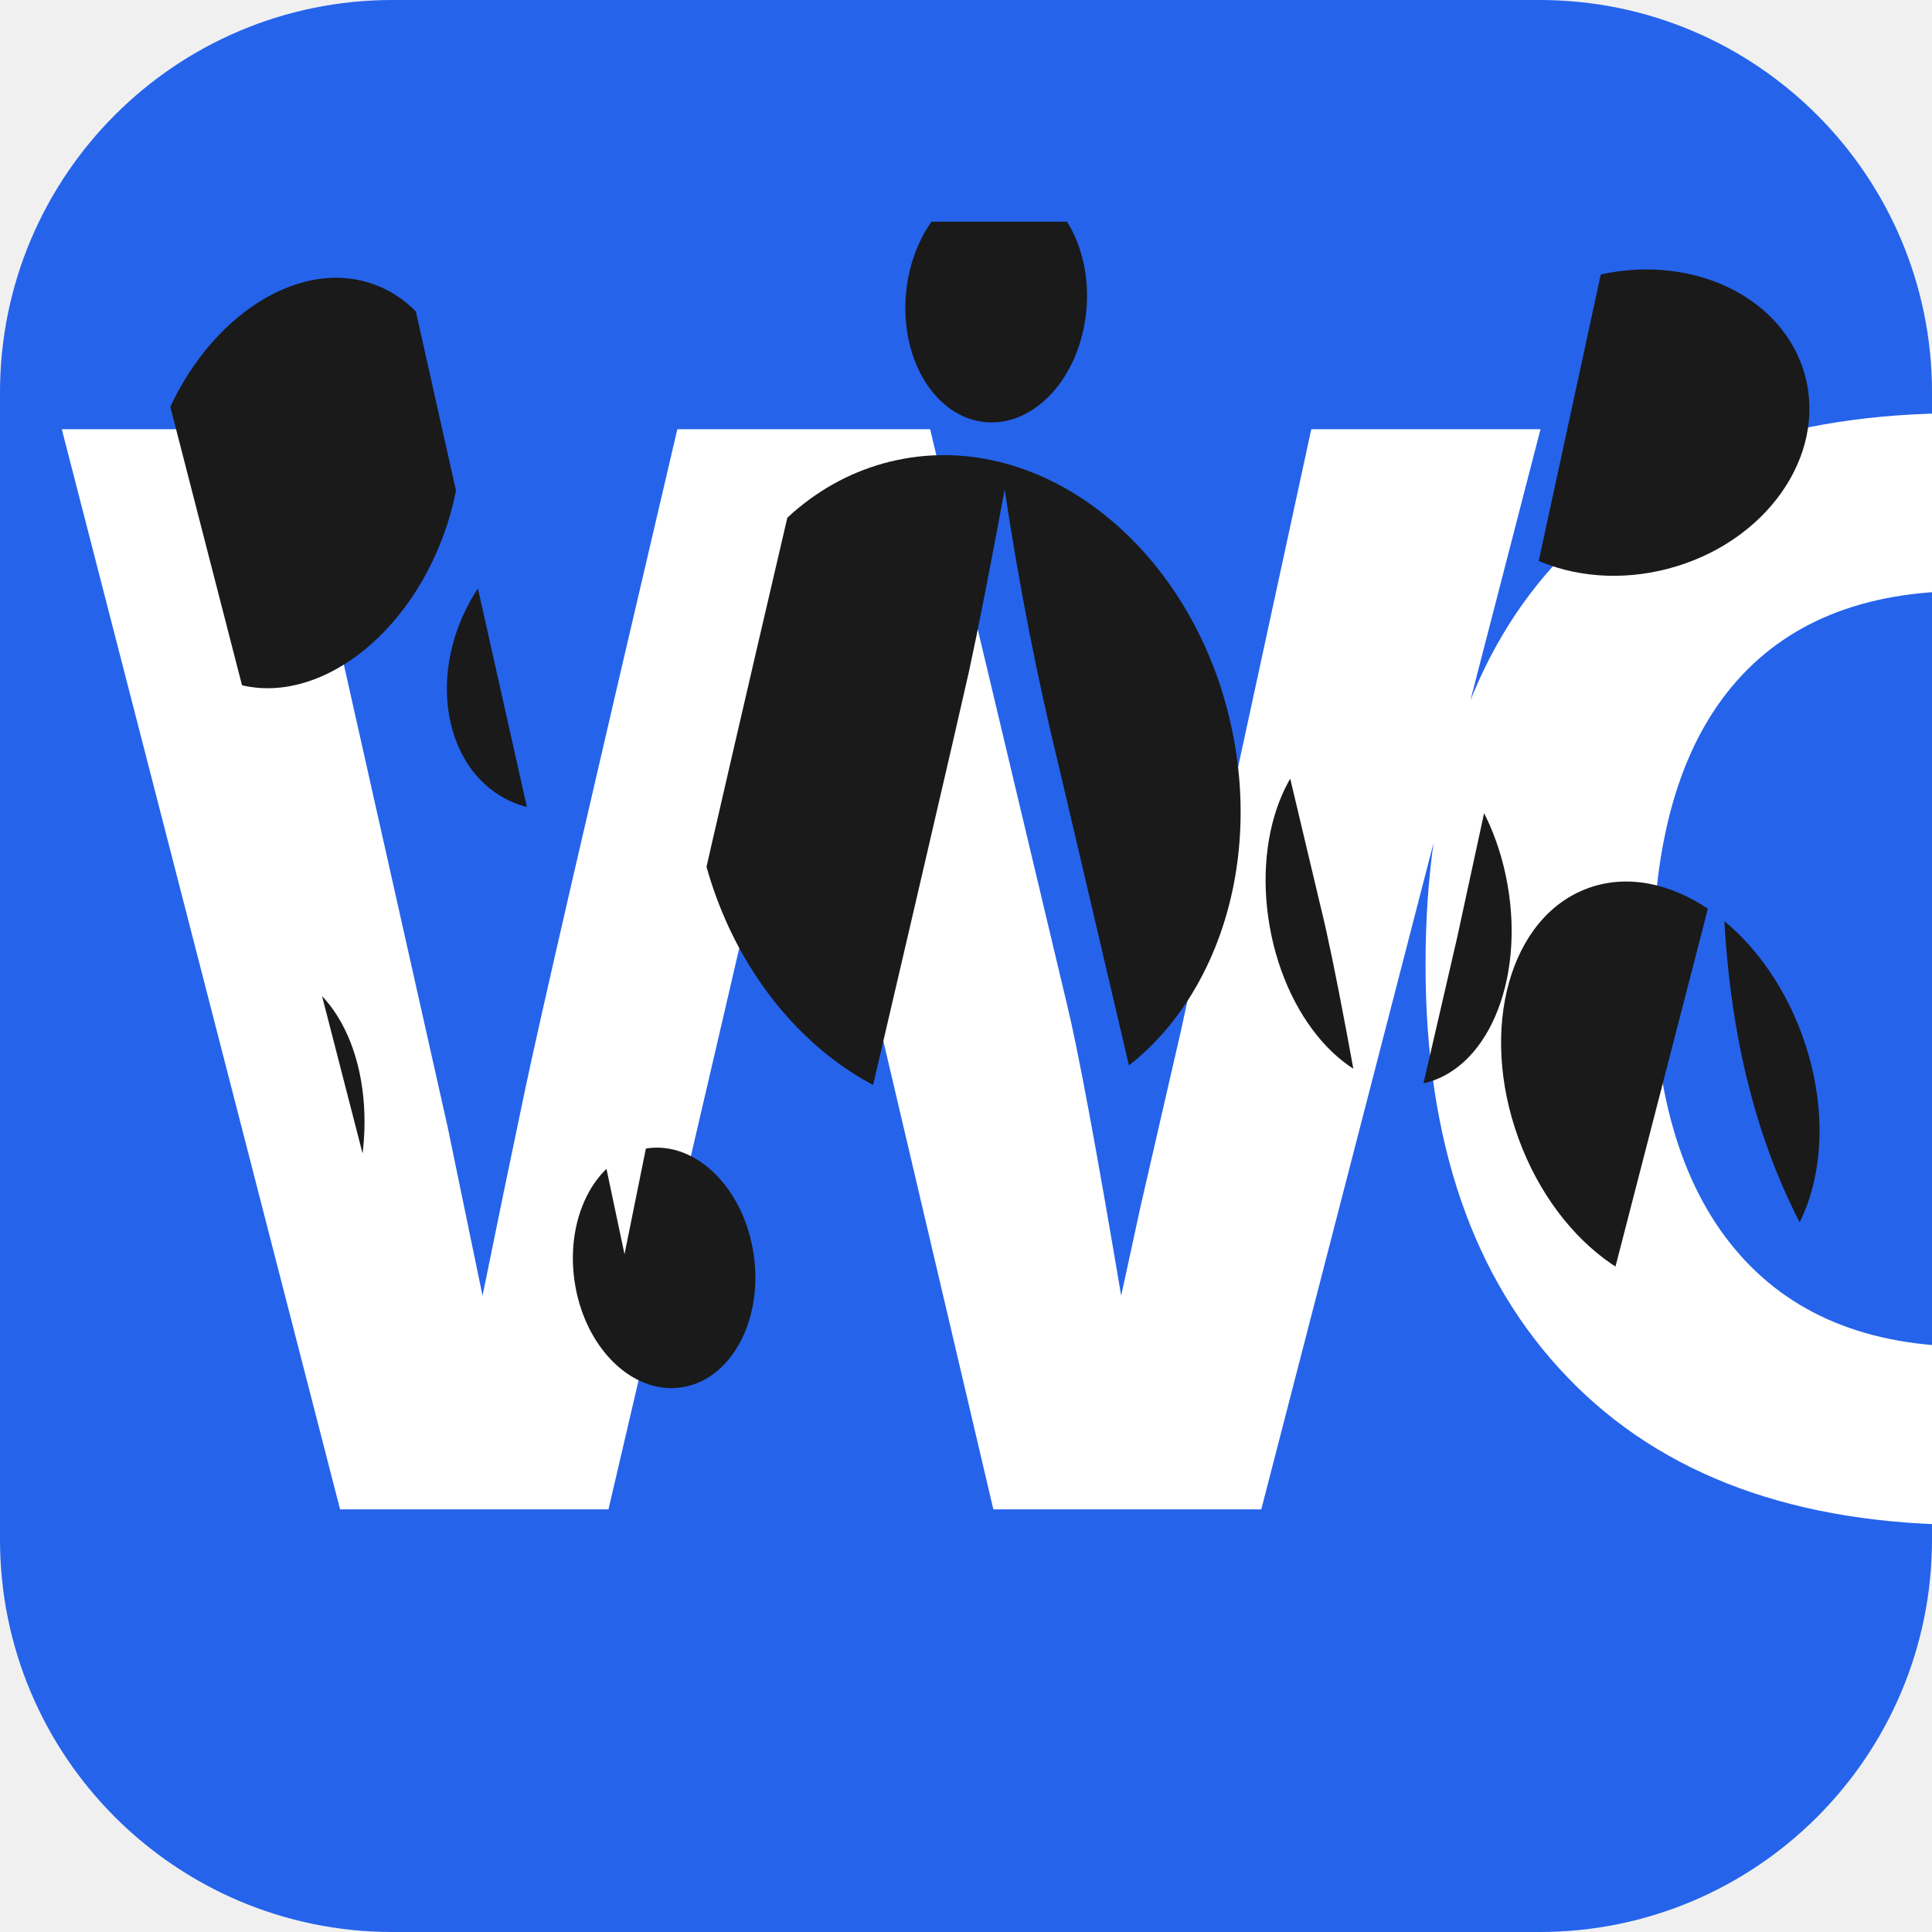
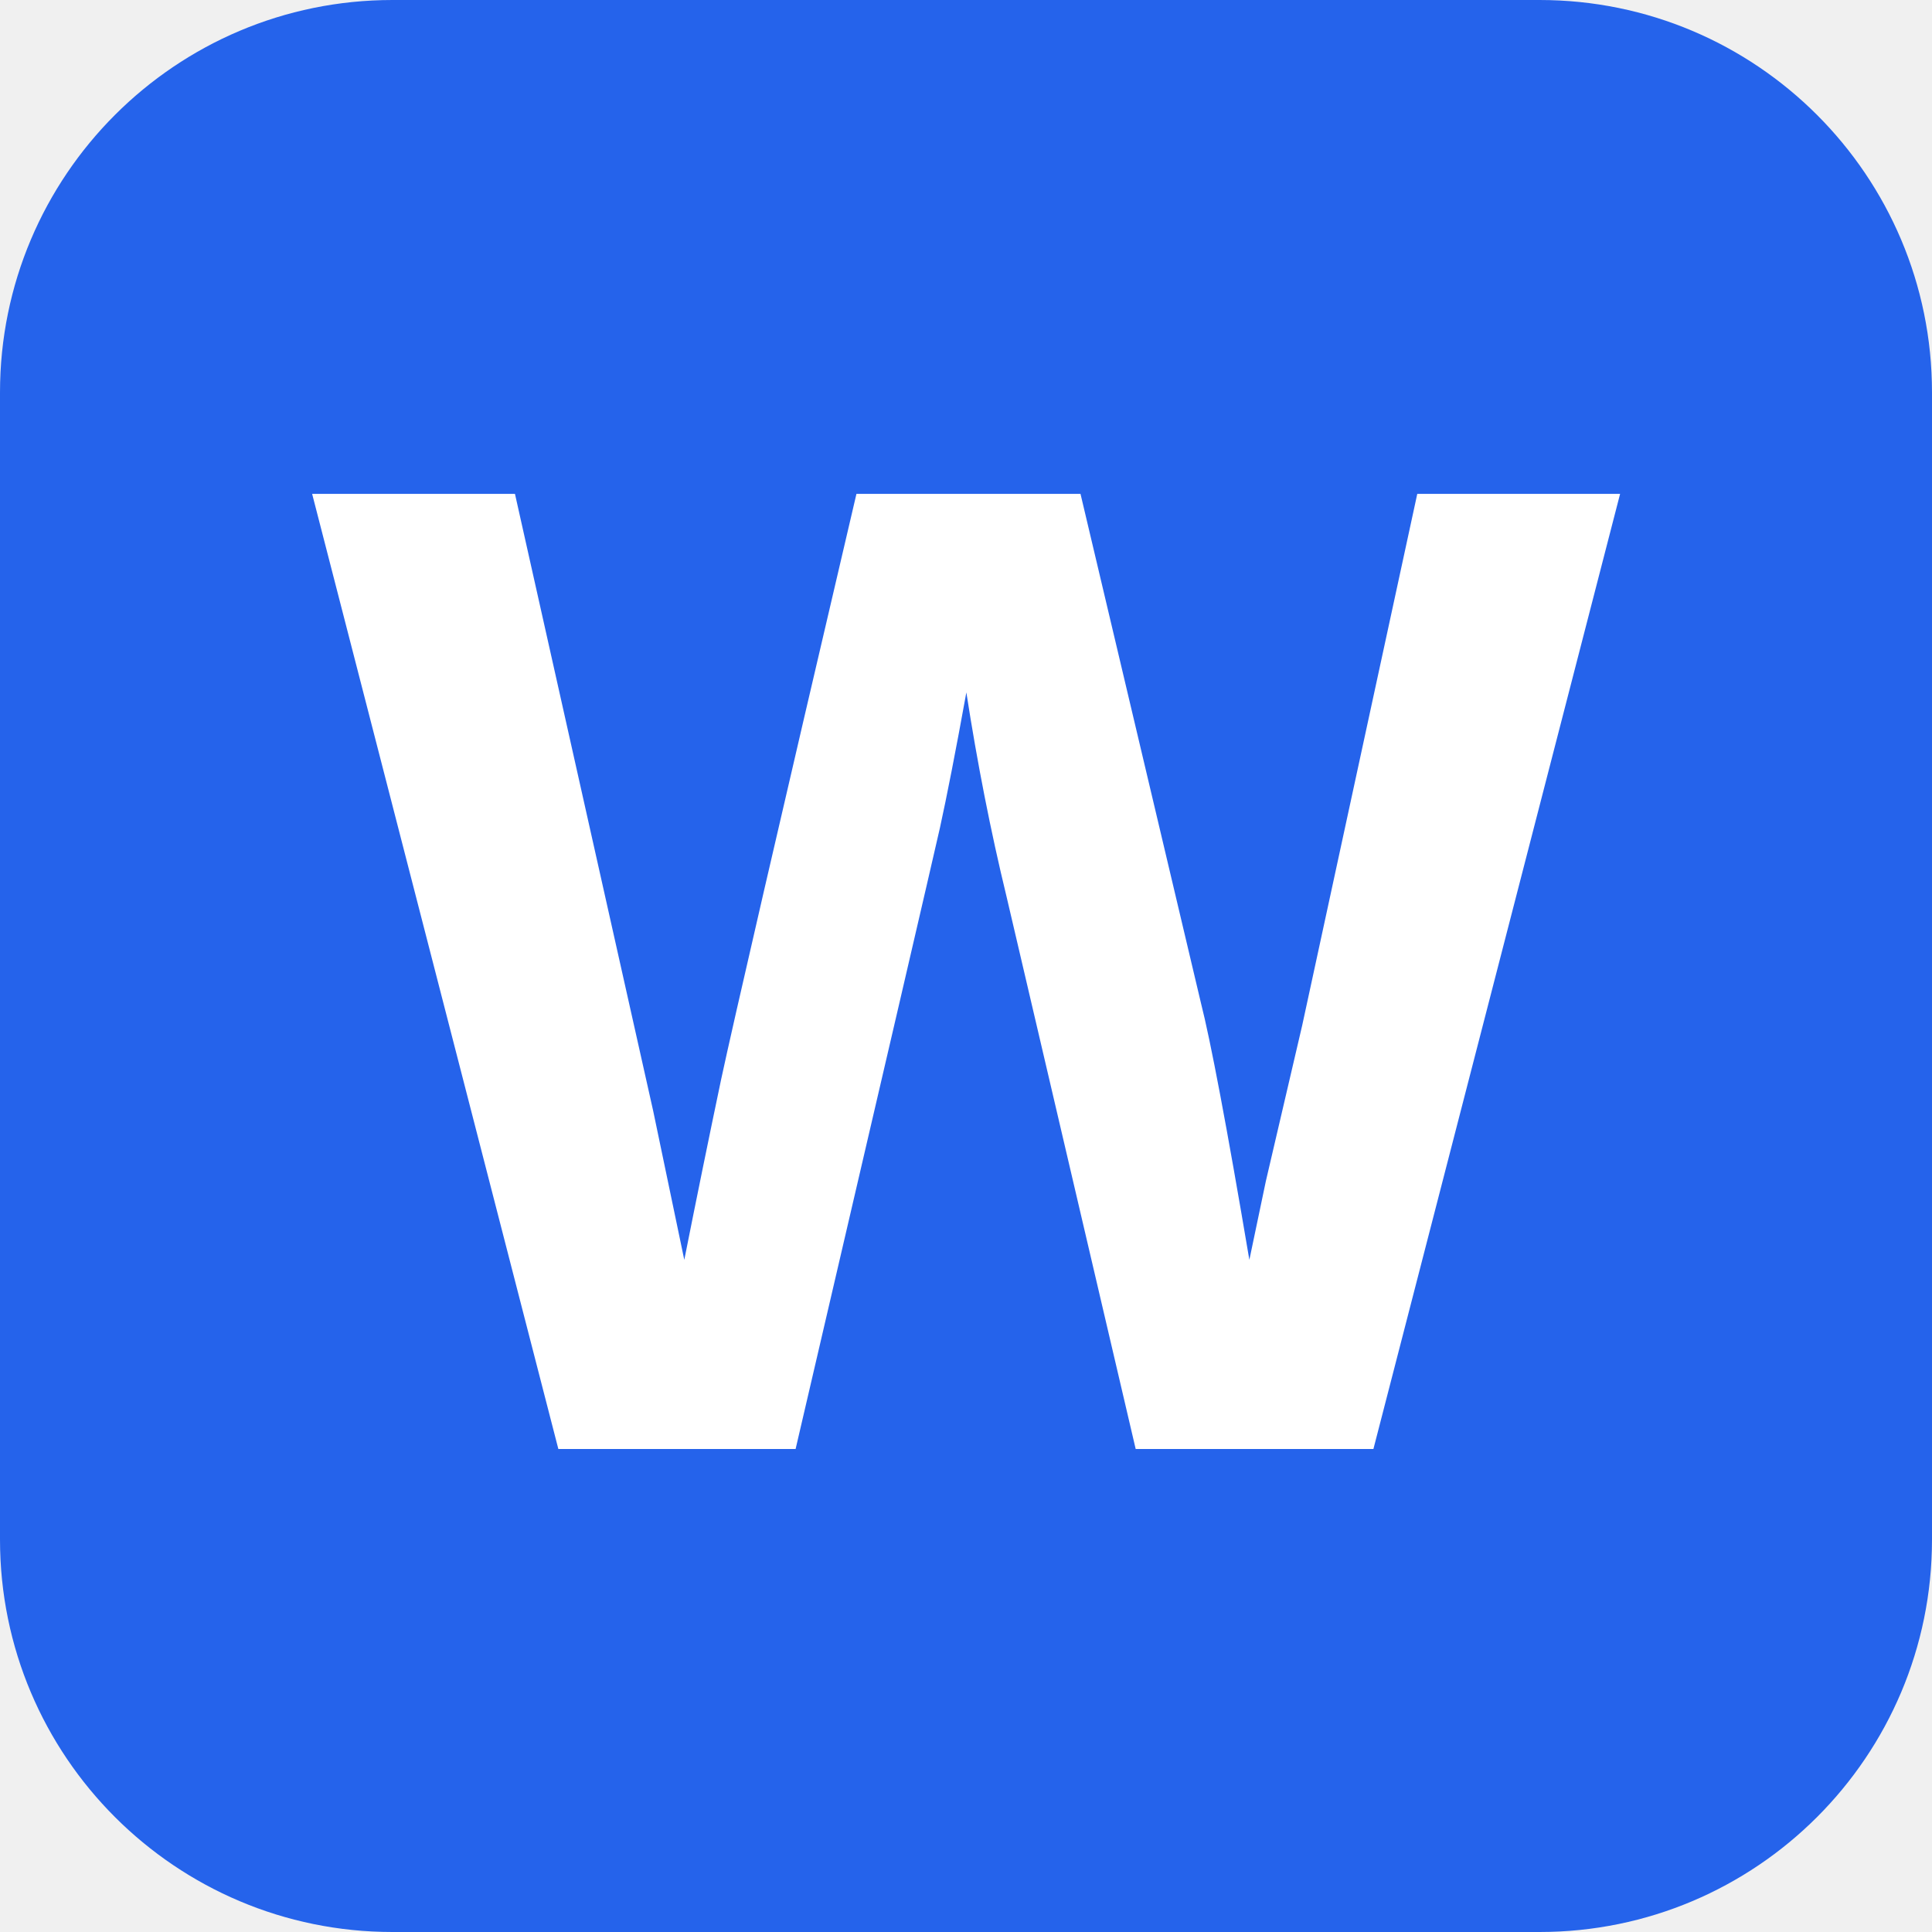
<svg xmlns="http://www.w3.org/2000/svg" viewBox="0 0 64 64" width="64" height="64">
-   <defs>
-     <clipPath id="clip-w">
-       <text x="4" y="50" font-family="'Arial Black', Arial" font-weight="900" font-size="62" letter-spacing="-8">WC</text>
-     </clipPath>
-     <clipPath id="clip-letter">
-       <rect width="64" height="64" />
-     </clipPath>
-   </defs>
  <rect width="64" height="64" rx="13" fill="#2563eb" />
-   <text x="2" y="50" font-family="'Arial Black', Arial" font-weight="900" font-size="52" fill="white" letter-spacing="-6" clip-path="url(#clip-letter)">WC</text>
-   <g clip-path="url(#clip-w)">
-     <ellipse cx="32" cy="26" rx="9" ry="11" fill="#1a1a1a" transform="rotate(-12 32 26)" />
-     <ellipse cx="10" cy="16" rx="5" ry="7" fill="#1a1a1a" transform="rotate(20 10 16)" />
-     <ellipse cx="54" cy="14" rx="6" ry="5" fill="#1a1a1a" transform="rotate(-15 54 14)" />
-     <ellipse cx="8" cy="38" rx="4" ry="6" fill="#1a1a1a" transform="rotate(10 8 38)" />
-     <ellipse cx="55" cy="36" rx="5" ry="7" fill="#1a1a1a" transform="rotate(-20 55 36)" />
-     <ellipse cx="19" cy="22" rx="4" ry="5" fill="#1a1a1a" transform="rotate(25 19 22)" />
-     <ellipse cx="46" cy="30" rx="4" ry="6" fill="#1a1a1a" transform="rotate(-10 46 30)" />
-     <ellipse cx="33" cy="10" rx="3" ry="4" fill="#1a1a1a" transform="rotate(5 33 10)" />
-     <ellipse cx="22" cy="42" rx="3" ry="4" fill="#1a1a1a" transform="rotate(-8 22 42)" />
-   </g>
+   <text x="32" y="48" font-family="'Arial Black', Arial" font-weight="900" font-size="46" fill="white" text-anchor="middle" letter-spacing="-2">W</text>
</svg>
